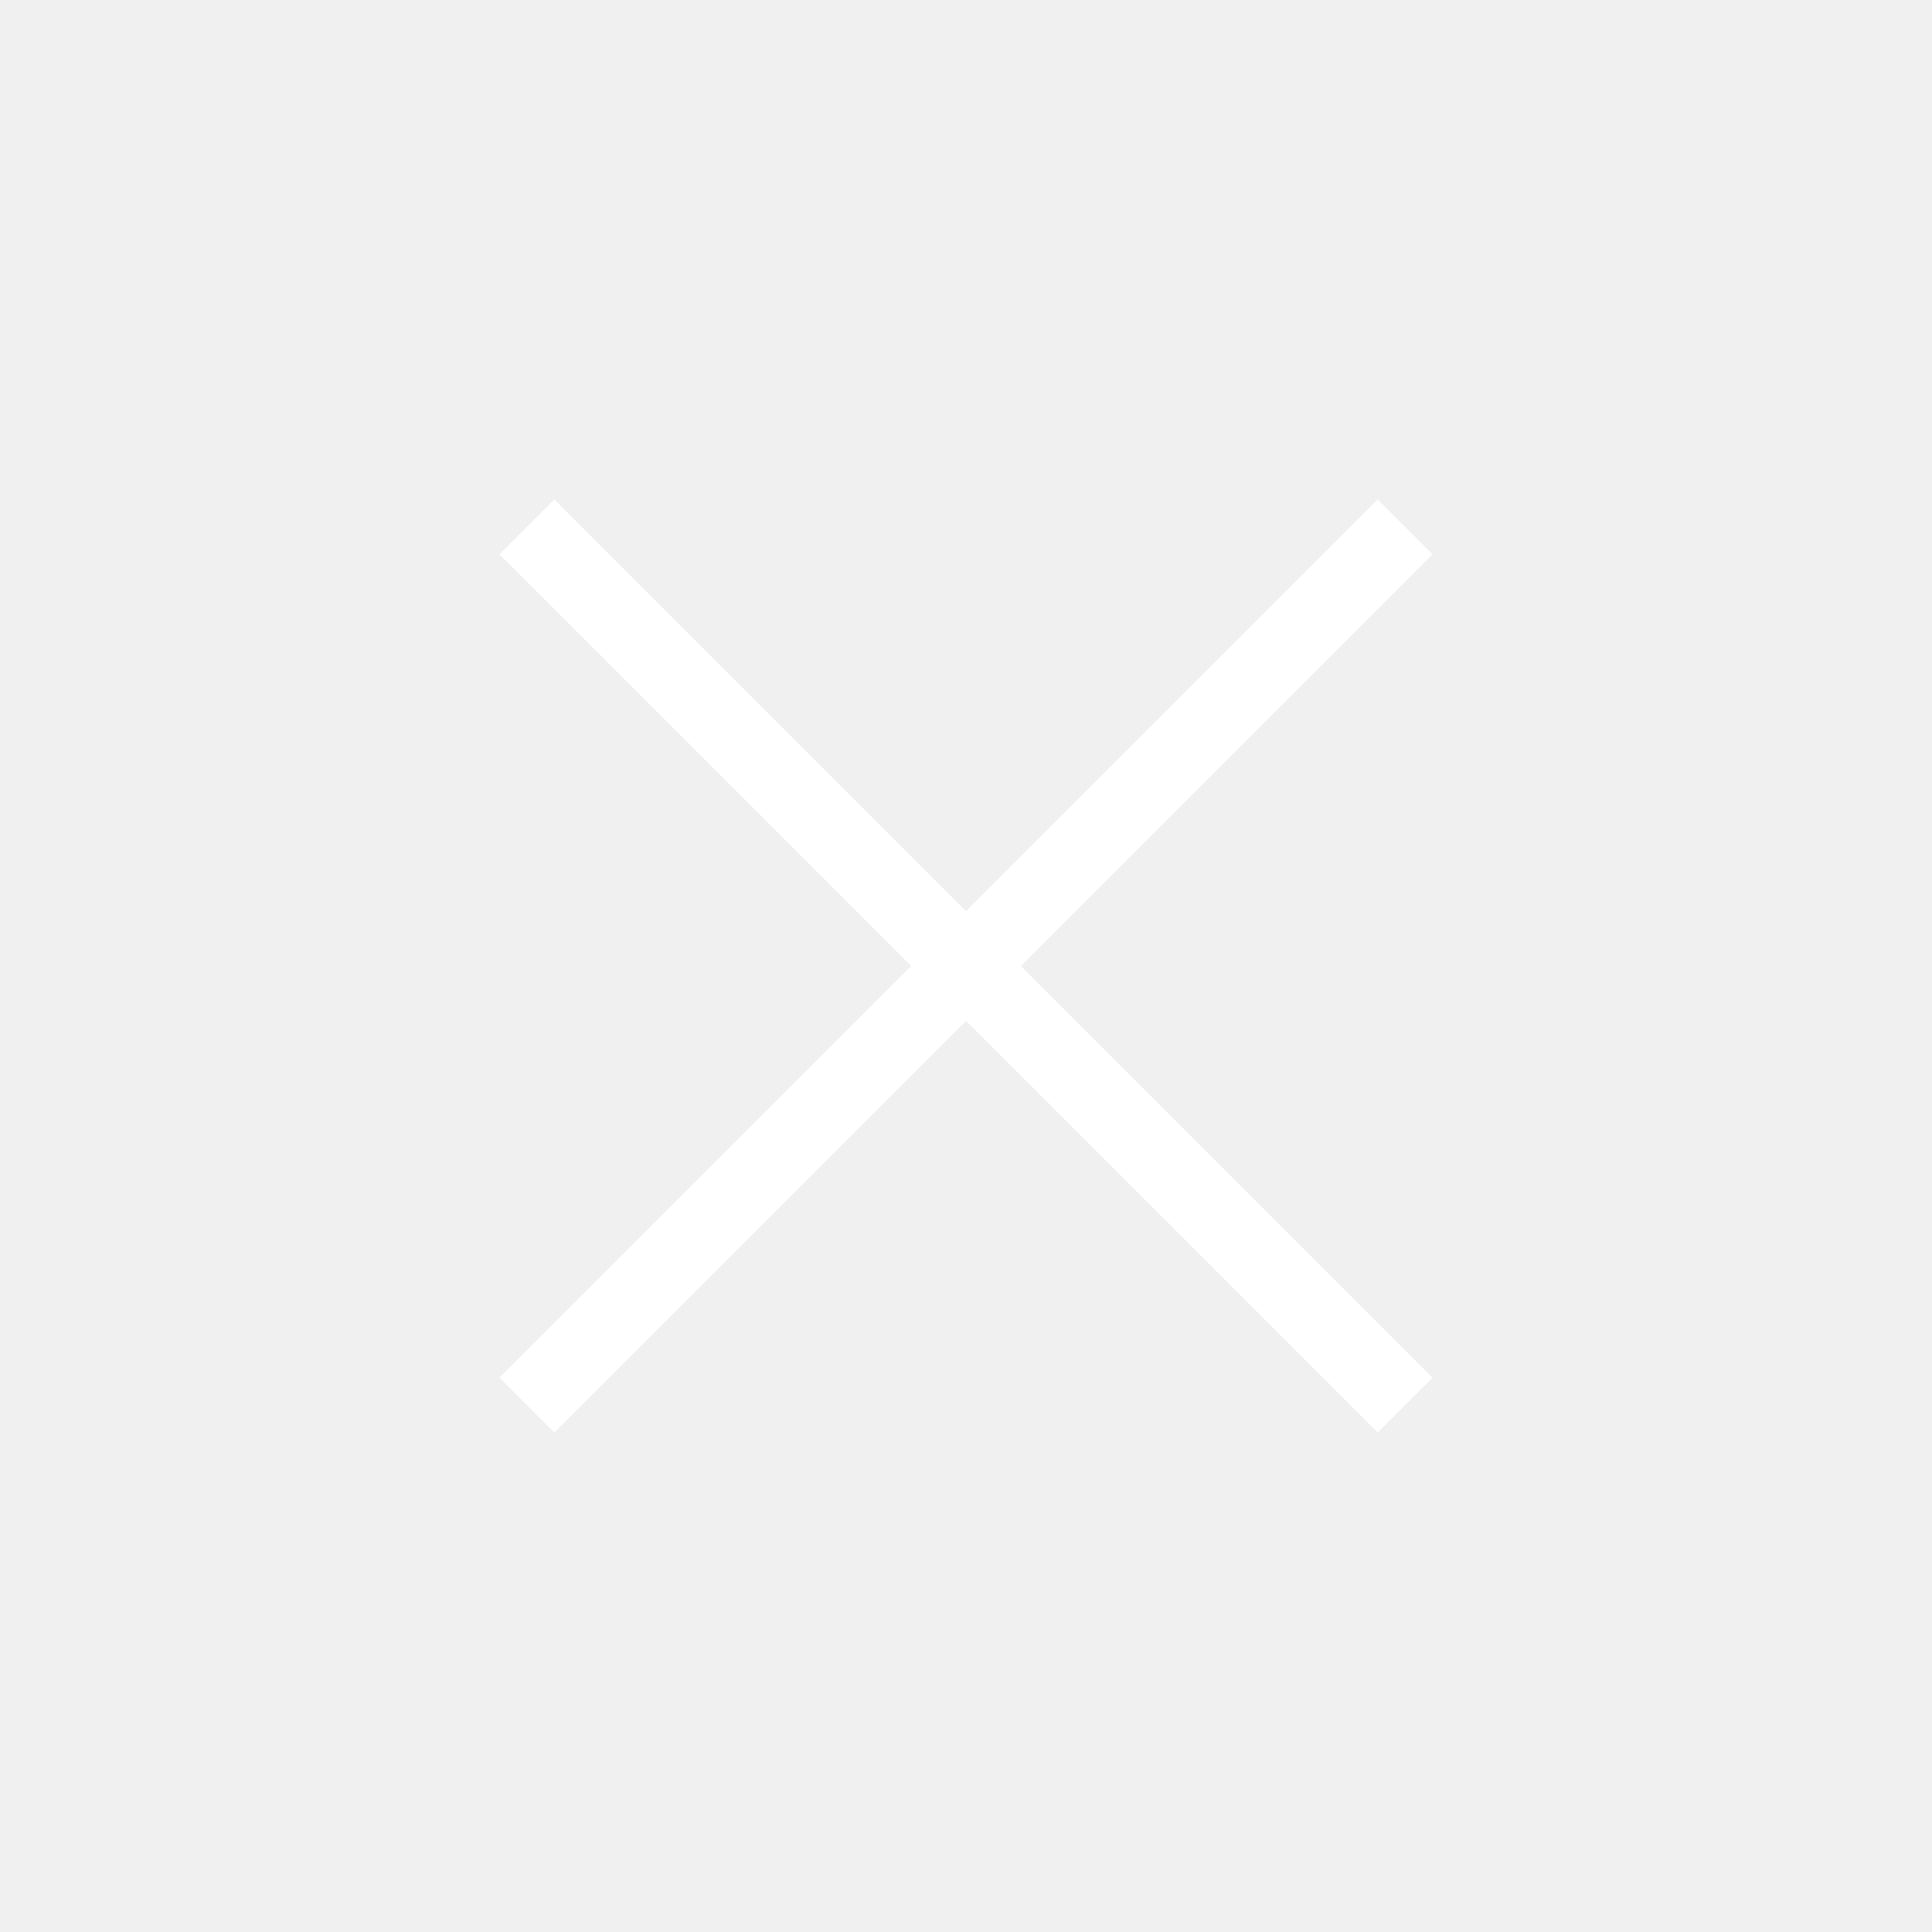
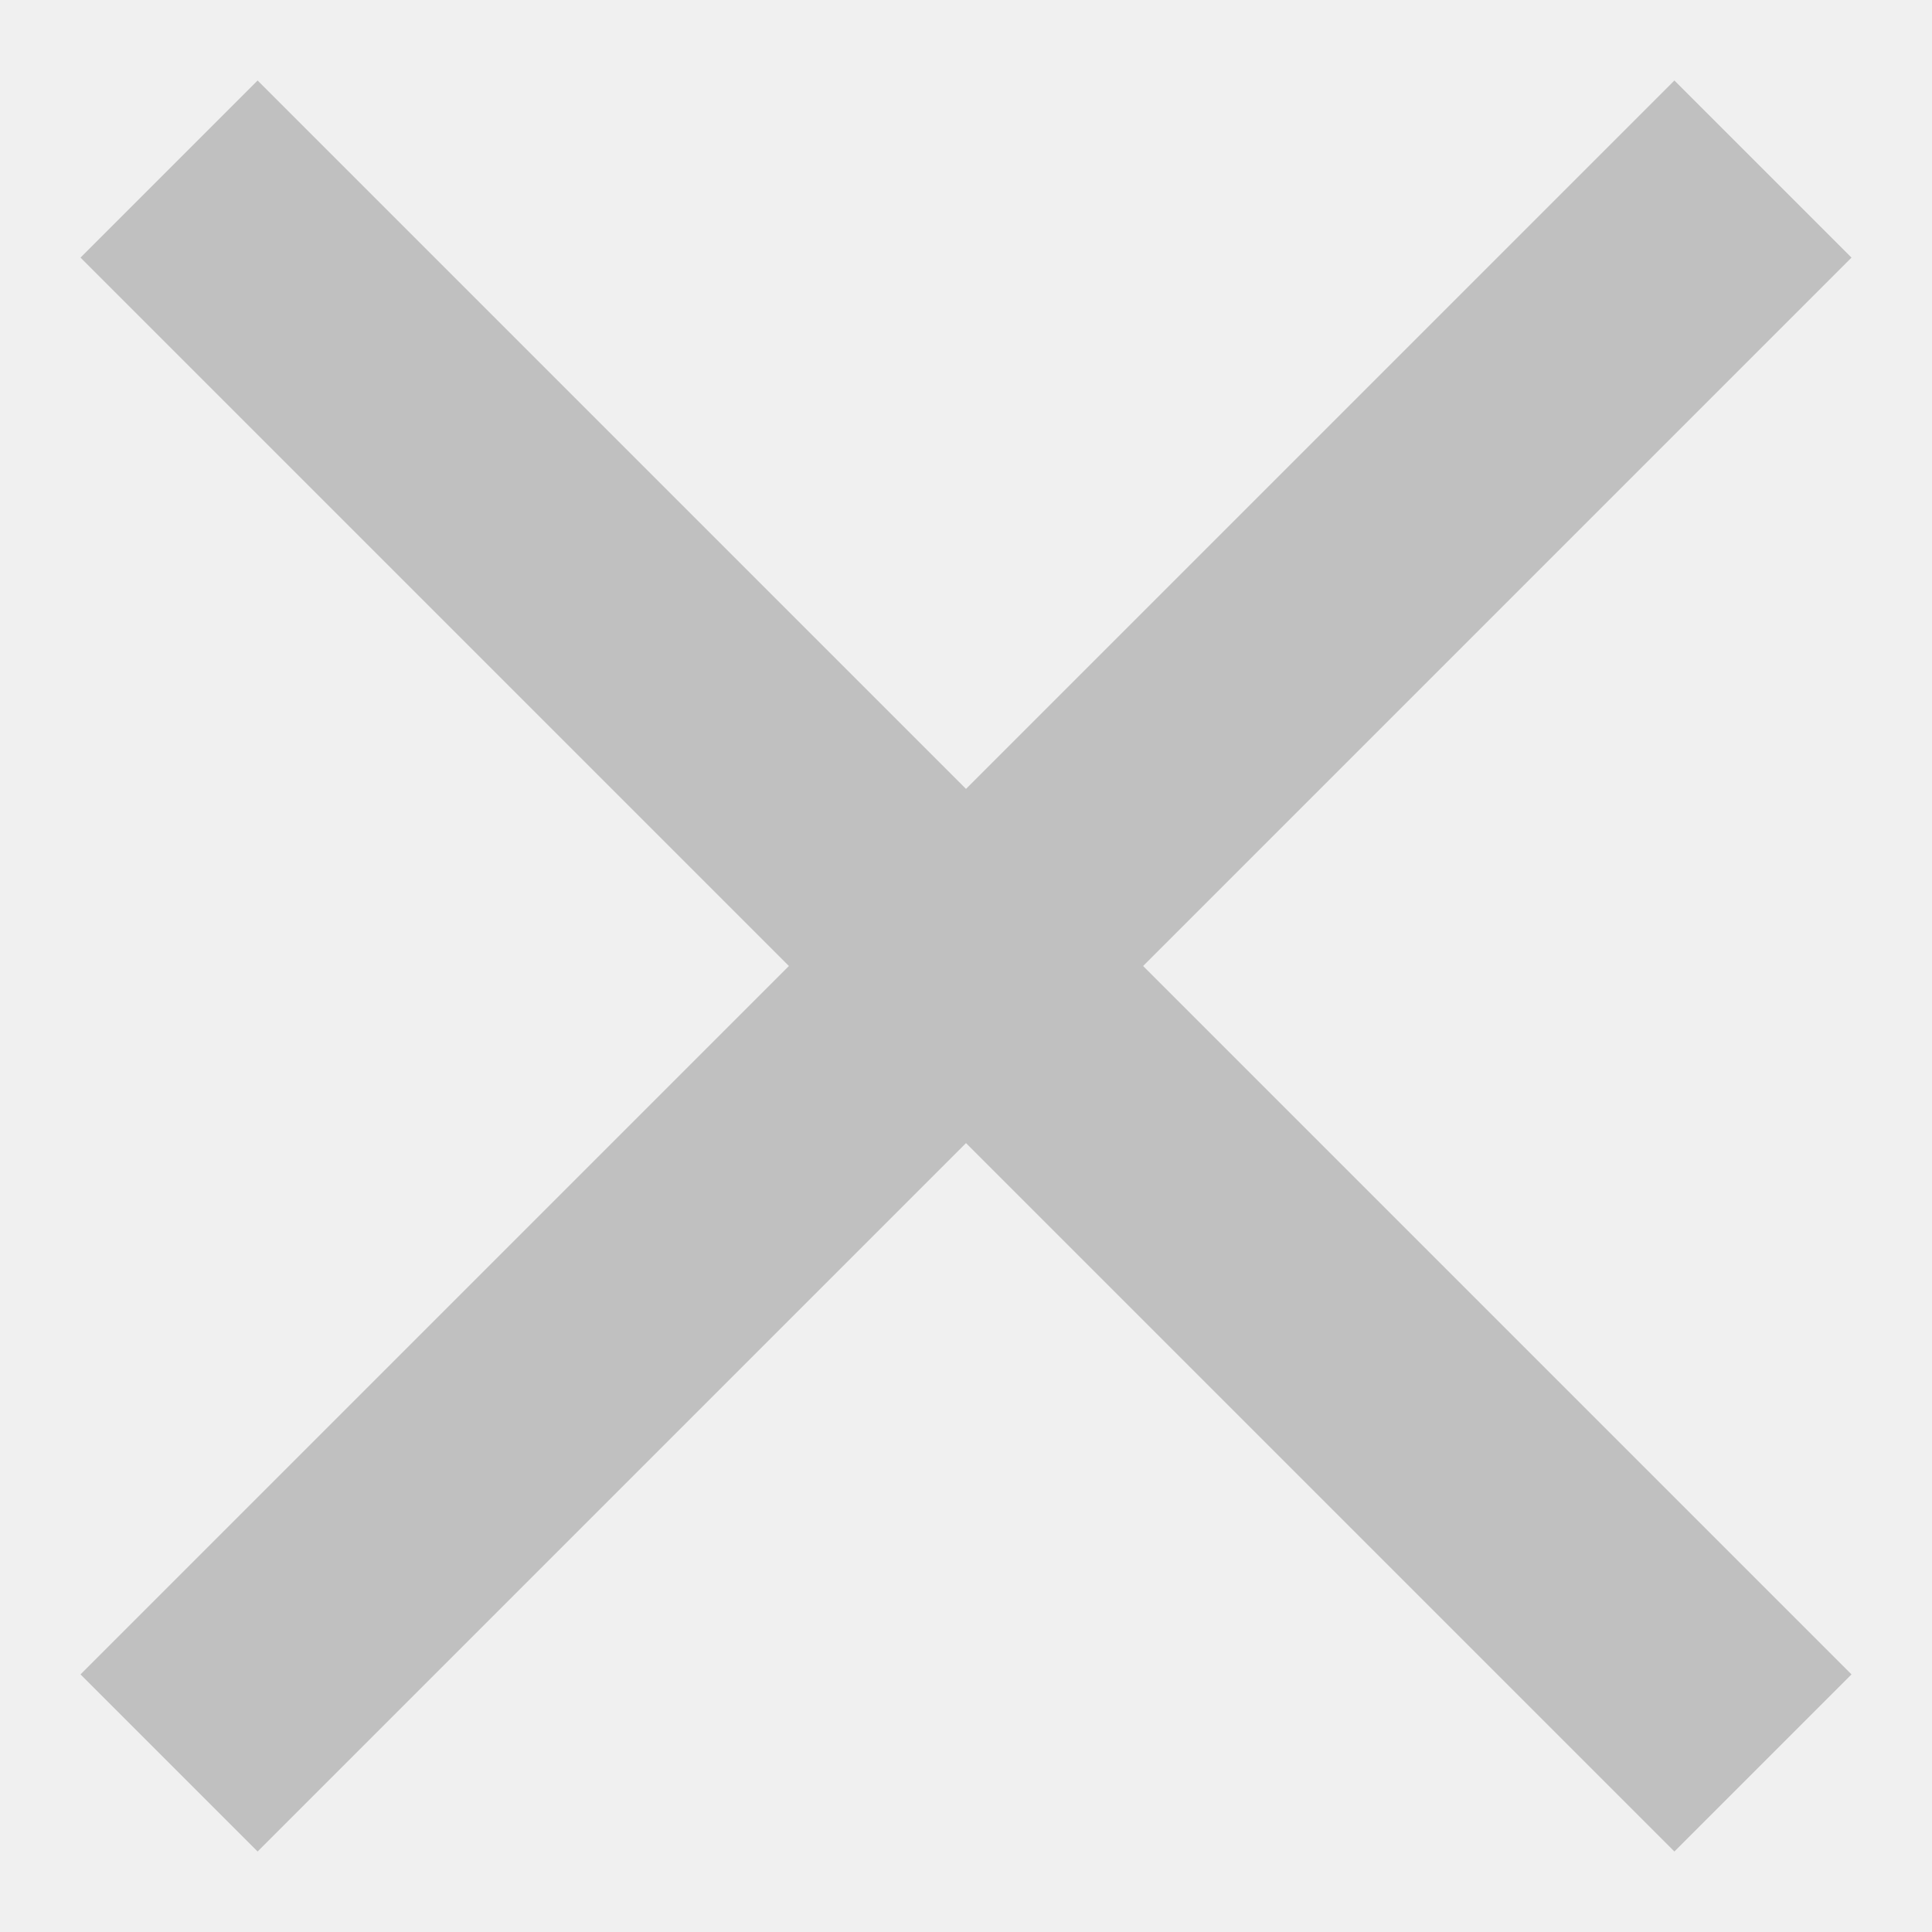
- <svg xmlns="http://www.w3.org/2000/svg" width="14" height="14" viewBox="0 0 14 14" fill="none">
-   <path d="M9.983 3.619L3.619 9.983L4.017 10.381L10.381 4.017L9.983 3.619Z" fill="white" />
-   <path d="M4.017 3.619L3.619 4.017L9.983 10.381L10.381 9.983L4.017 3.619Z" fill="white" />
+ <svg xmlns="http://www.w3.org/2000/svg" width="9" height="9" viewBox="0 0 9 9" fill="none">
+   <path d="M8.625 1.2L7.8 0.375L4.5 3.675L1.2 0.375L0.375 1.2L3.675 4.5L0.375 7.8L1.2 8.625L4.5 5.325L7.8 8.625L8.625 7.8L5.325 4.5L8.625 1.2Z" fill="#C0C0C0" />
</svg>
